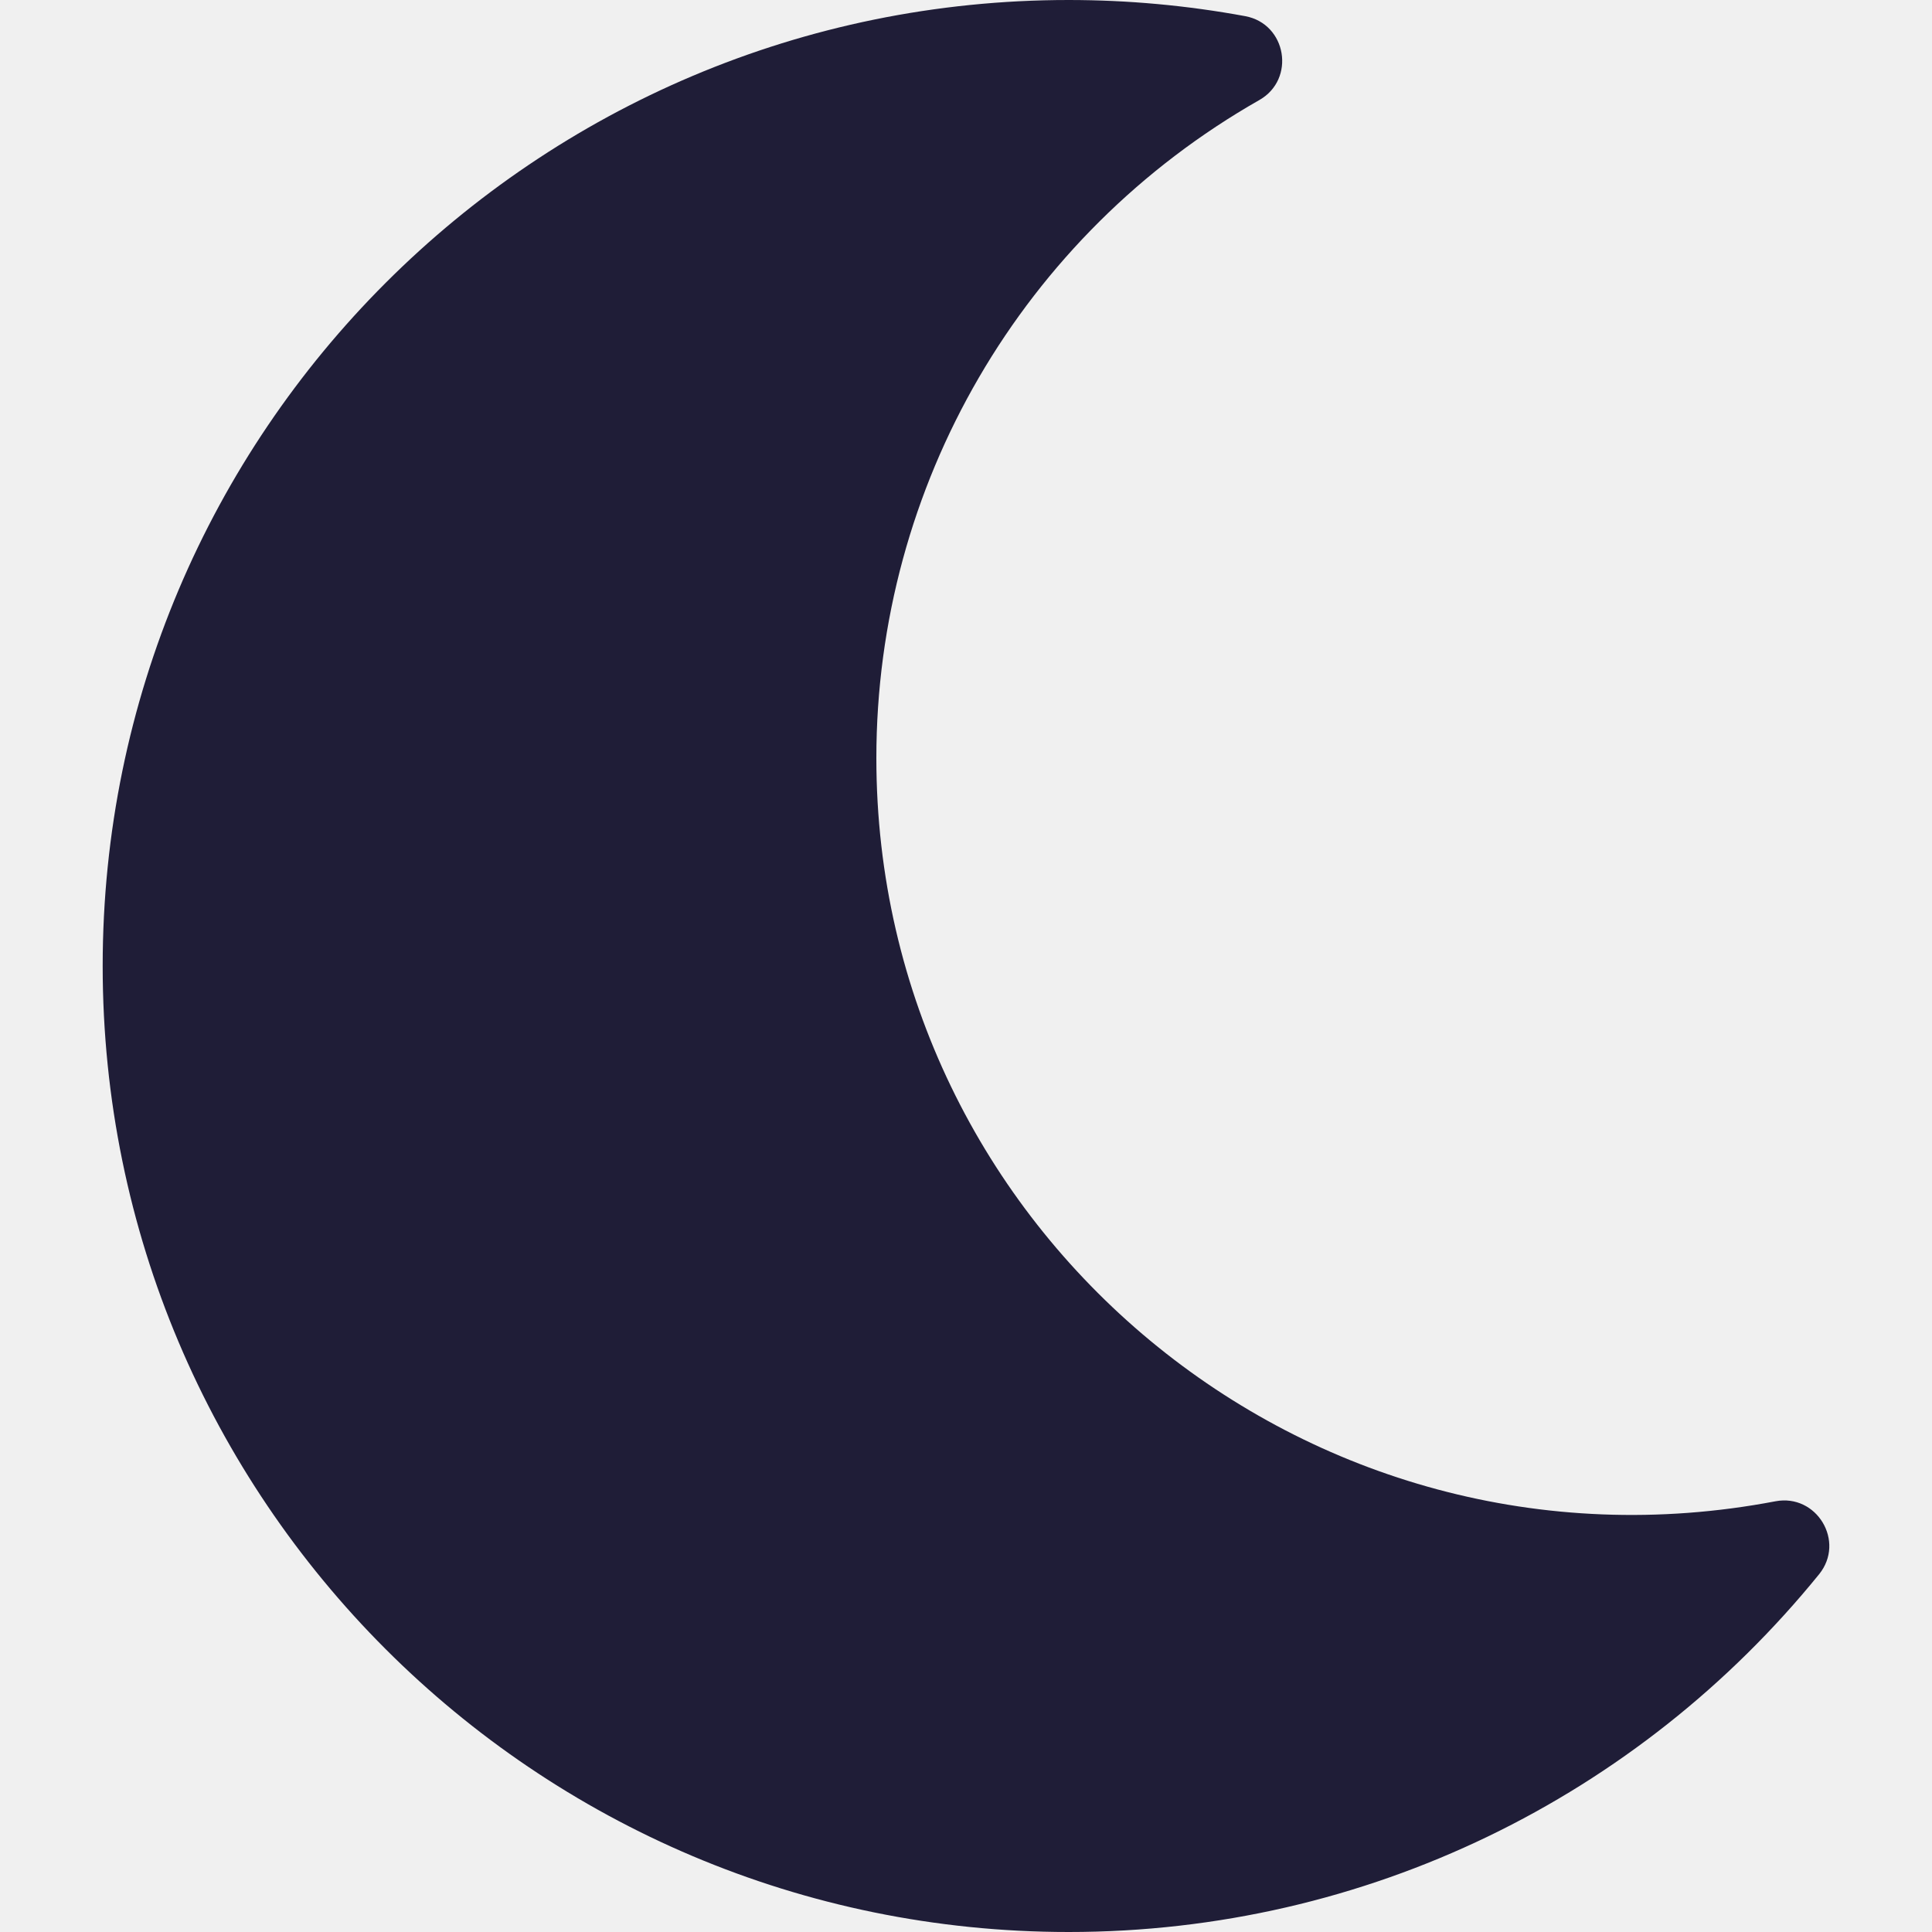
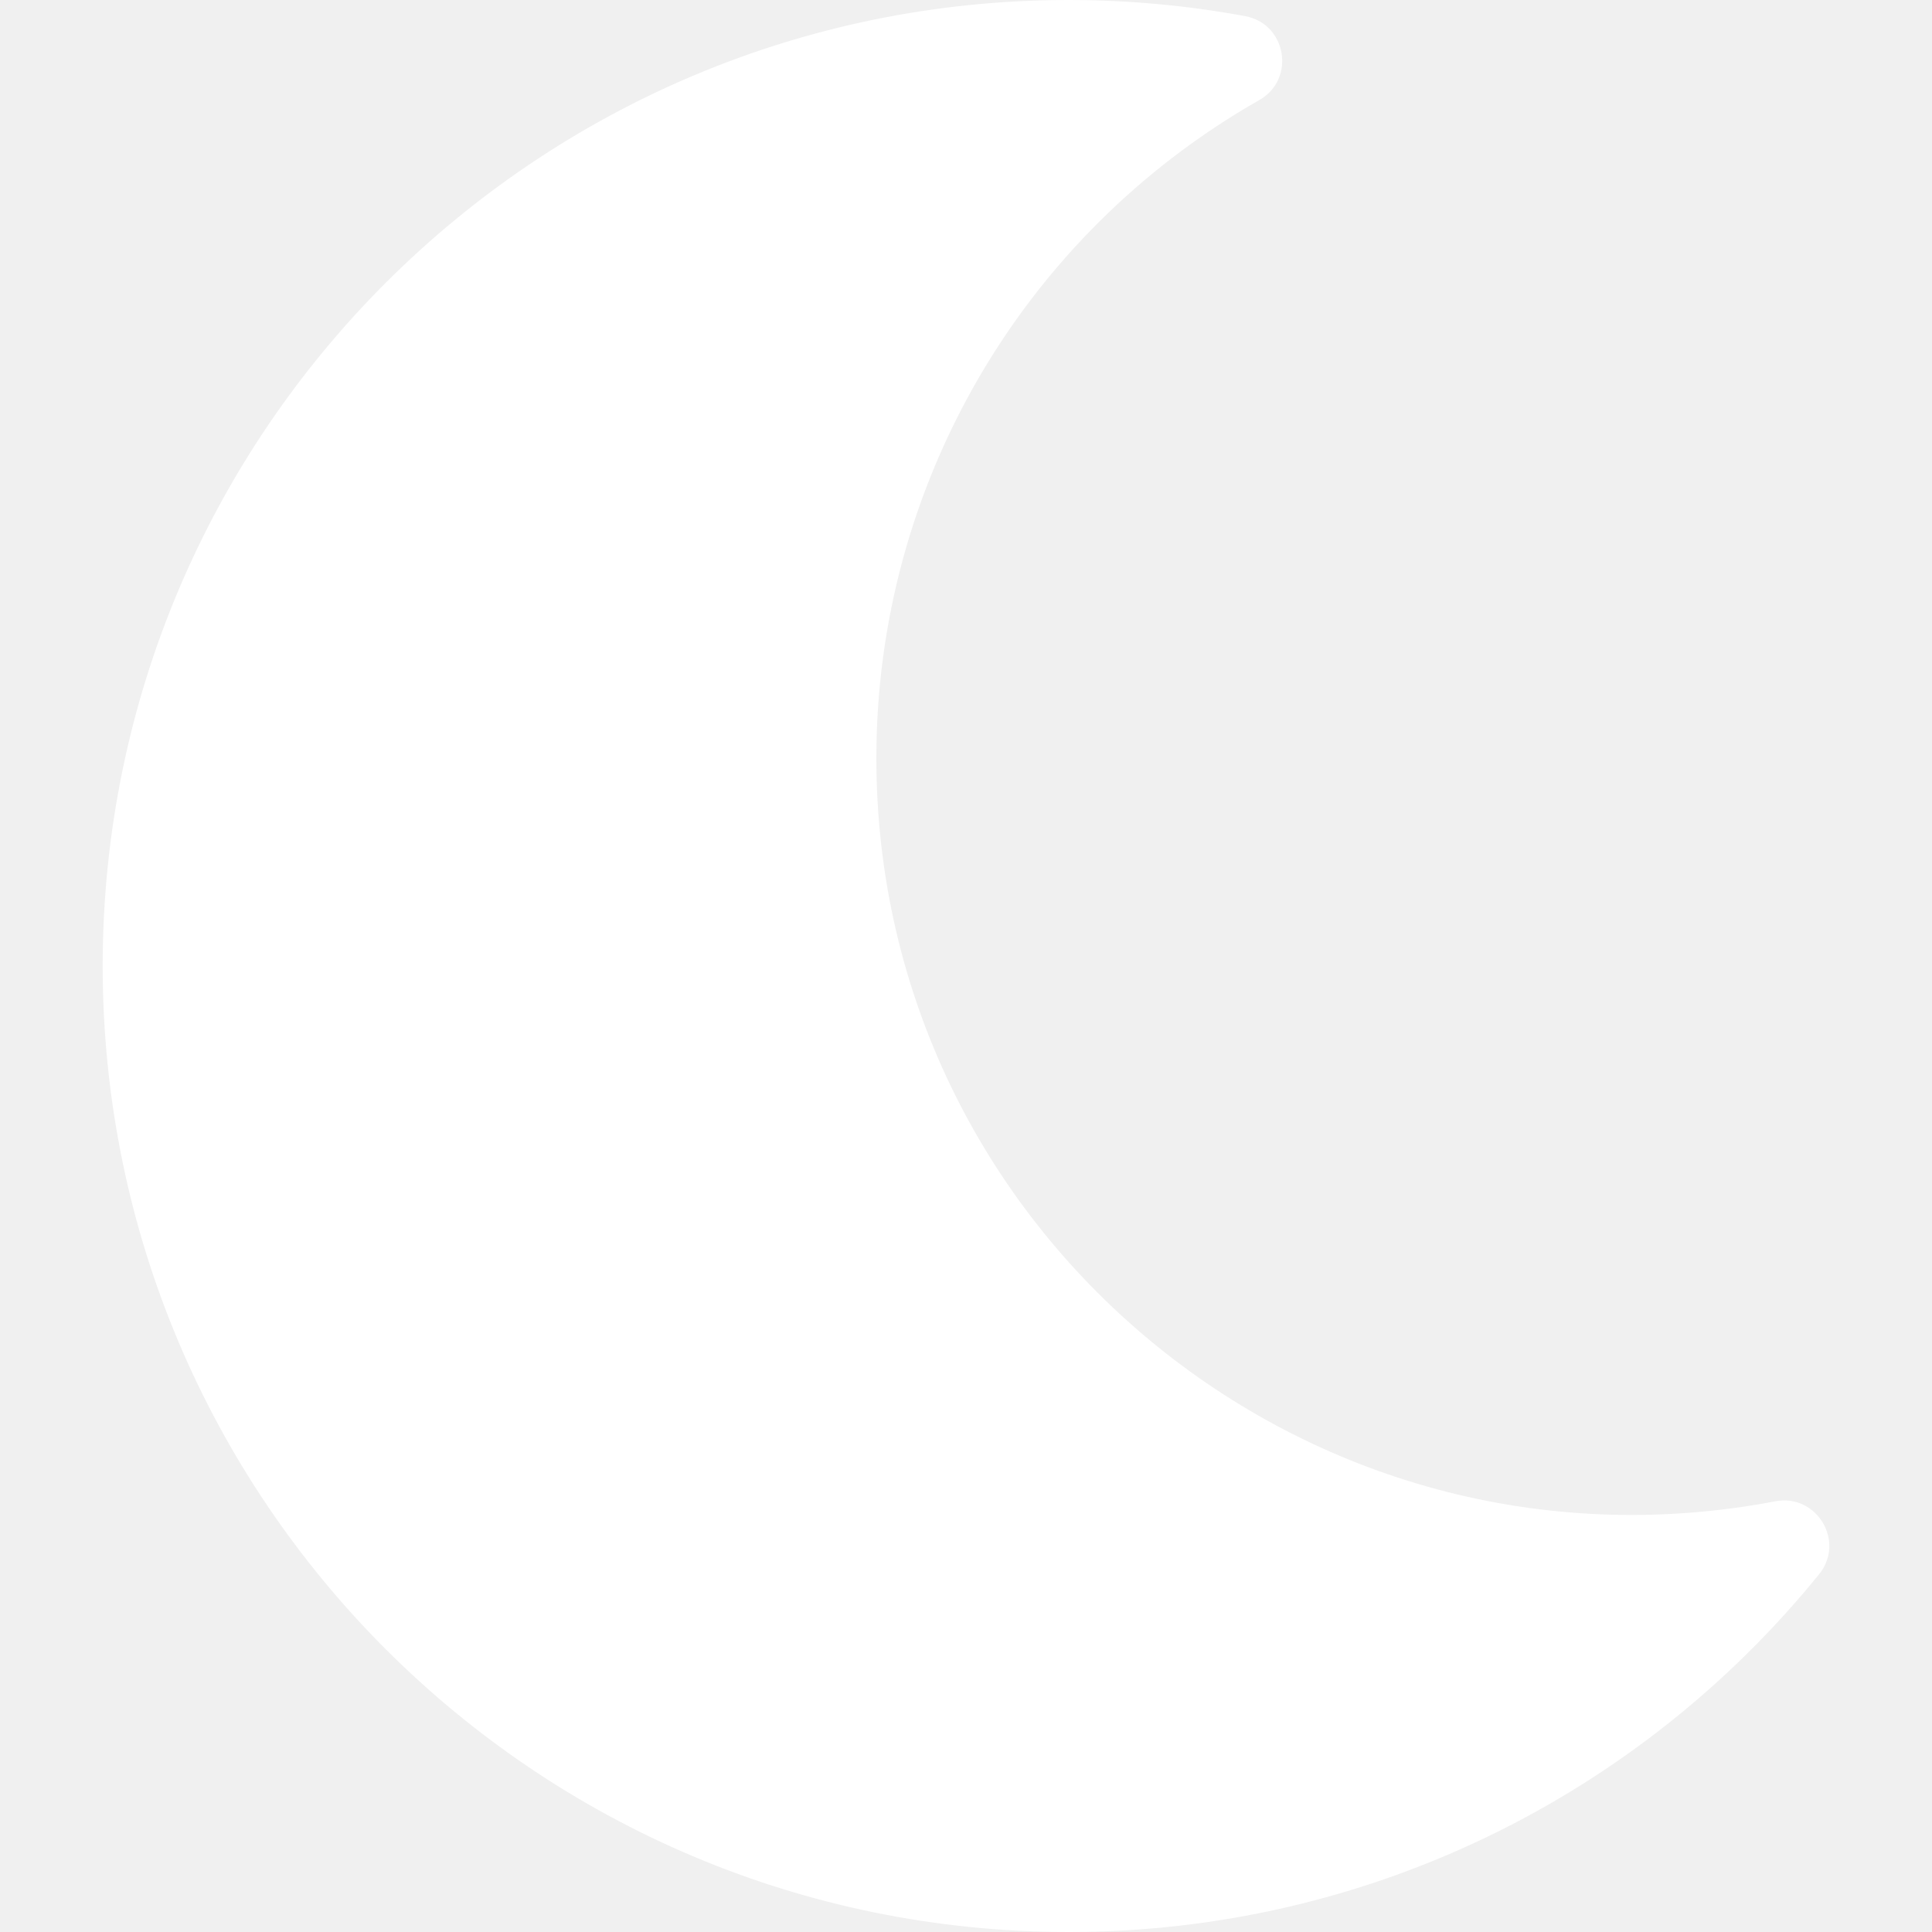
<svg xmlns="http://www.w3.org/2000/svg" aria-hidden="true" focusable="false" data-prefix="fas" data-icon="moon" class="svg-inline--fa fa-moon fa-w-16" role="img" viewBox="0 0 512 512">
-   <path fill="#1F1D37" d="M283.211 512c78.962 0 151.079-35.925 198.857-94.792 7.068-8.708-.639-21.43-11.562-19.35-124.203 23.654-238.262-71.576-238.262-196.954 0-72.222 38.662-138.635 101.498-174.394 9.686-5.512 7.25-20.197-3.756-22.23A258.156 258.156 0 0 0 283.211 0c-141.309 0-256 114.511-256 256 0 141.309 114.511 256 256 256z" />
+   <path fill="white" d="M283.211 512c78.962 0 151.079-35.925 198.857-94.792 7.068-8.708-.639-21.43-11.562-19.35-124.203 23.654-238.262-71.576-238.262-196.954 0-72.222 38.662-138.635 101.498-174.394 9.686-5.512 7.25-20.197-3.756-22.23A258.156 258.156 0 0 0 283.211 0c-141.309 0-256 114.511-256 256 0 141.309 114.511 256 256 256z" />
</svg>
